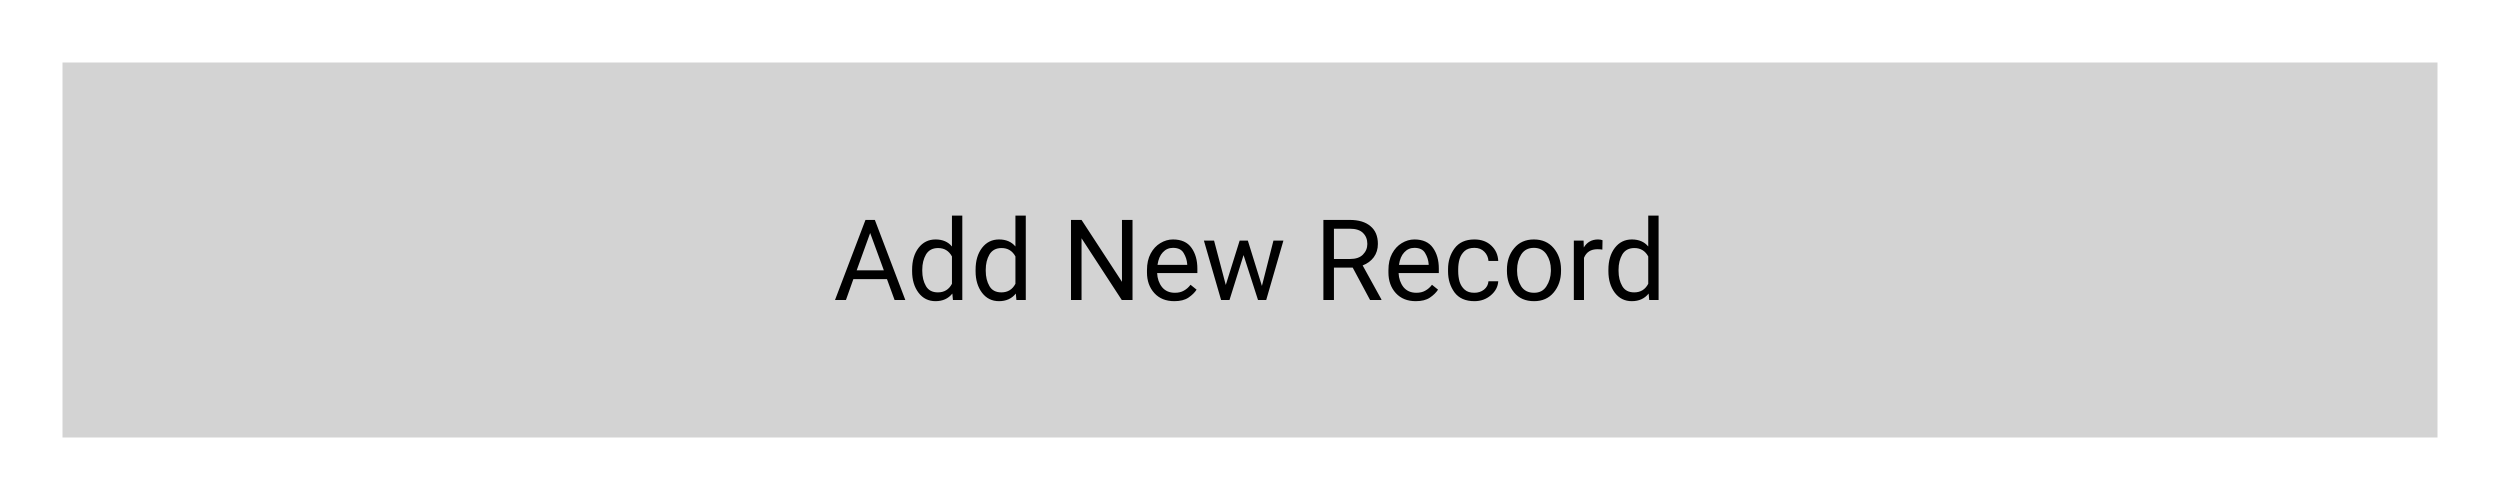
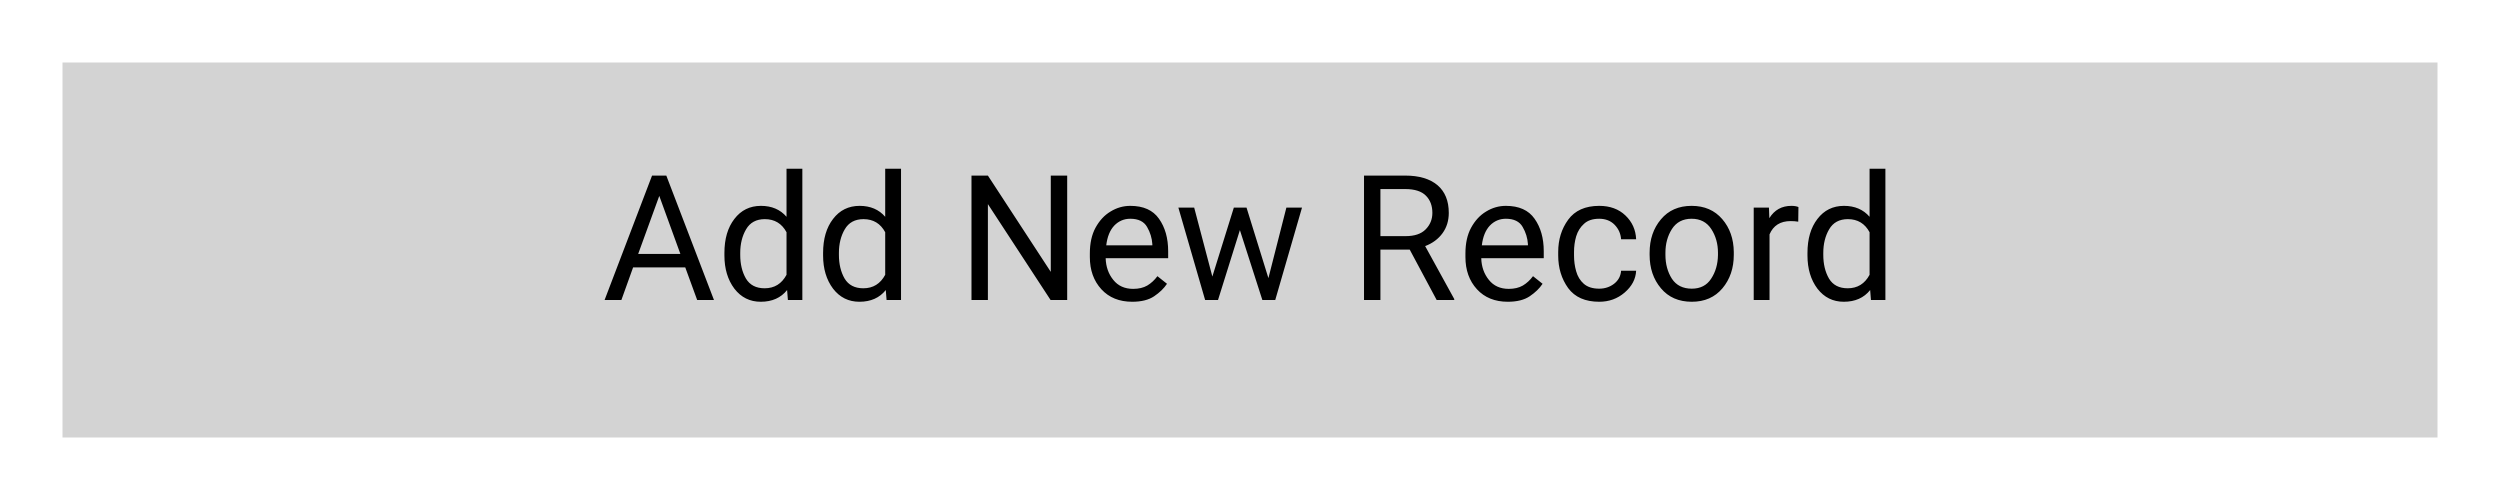
<svg xmlns="http://www.w3.org/2000/svg" width="200" height="40" version="1.1">
  <style>
@font-face {
    font-family: 'Roboto';
    src: url('/usr/share/fonts/truetype/roboto/Roboto.ttf') format('truetype');
    font-weight: normal;
    font-style: normal;
}

</style>
  <rect x="0" y="0" width="200" height="40" fill="white" stroke-width="0" />
  <path d="M 5 5 L 195 5 L 195 35 L 5 35 Z" fill="lightgray" />
-   <text x="100" y="24" font-family="Roboto" font-size="9" fill="black" text-anchor="middle"> Add New Record </text>
+   <text x="100" y="24" font-family="Roboto" font-size="14" fill="black" text-anchor="middle"> Add New Record </text>

fill lightgray
stroke lightgray

polyline 5,5 195,5 195,75 5,75


stroke-width 0
stroke-opacity 0


fill black
stroke black
stroke-width 0
stroke-opacity 0


font-size 20
gravity center
text 0,0 "Add New Record"

</svg>
